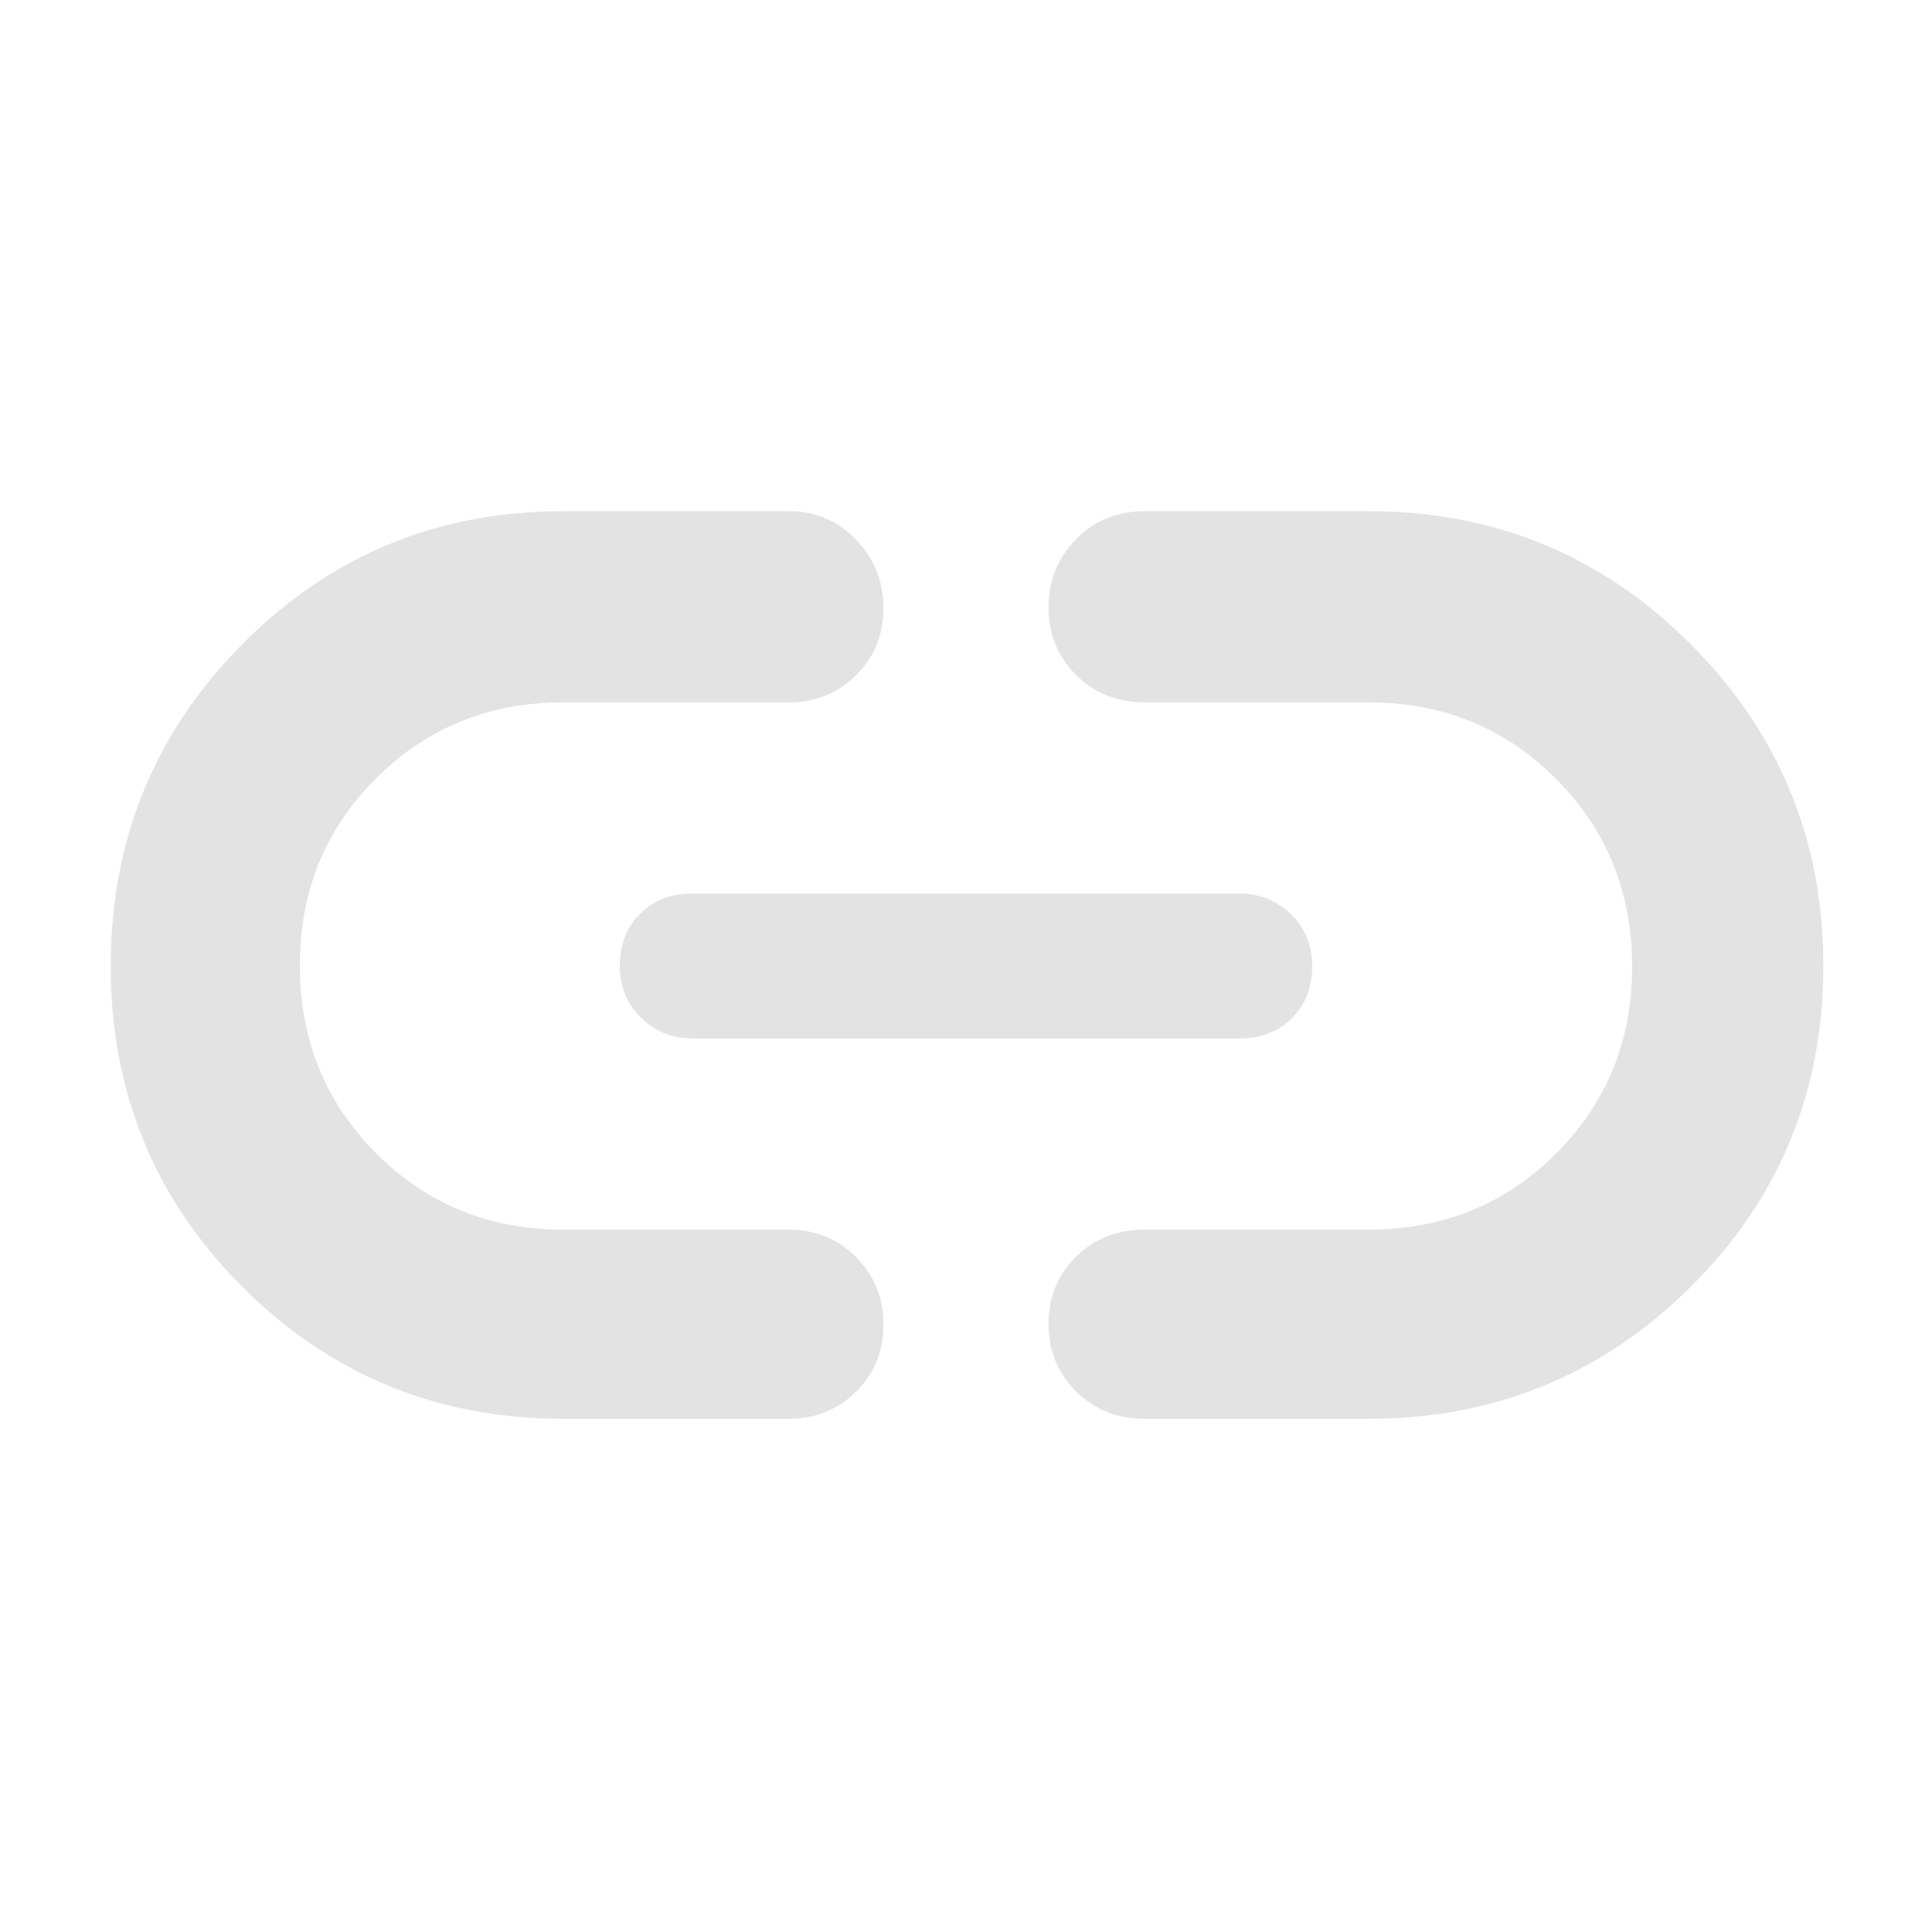
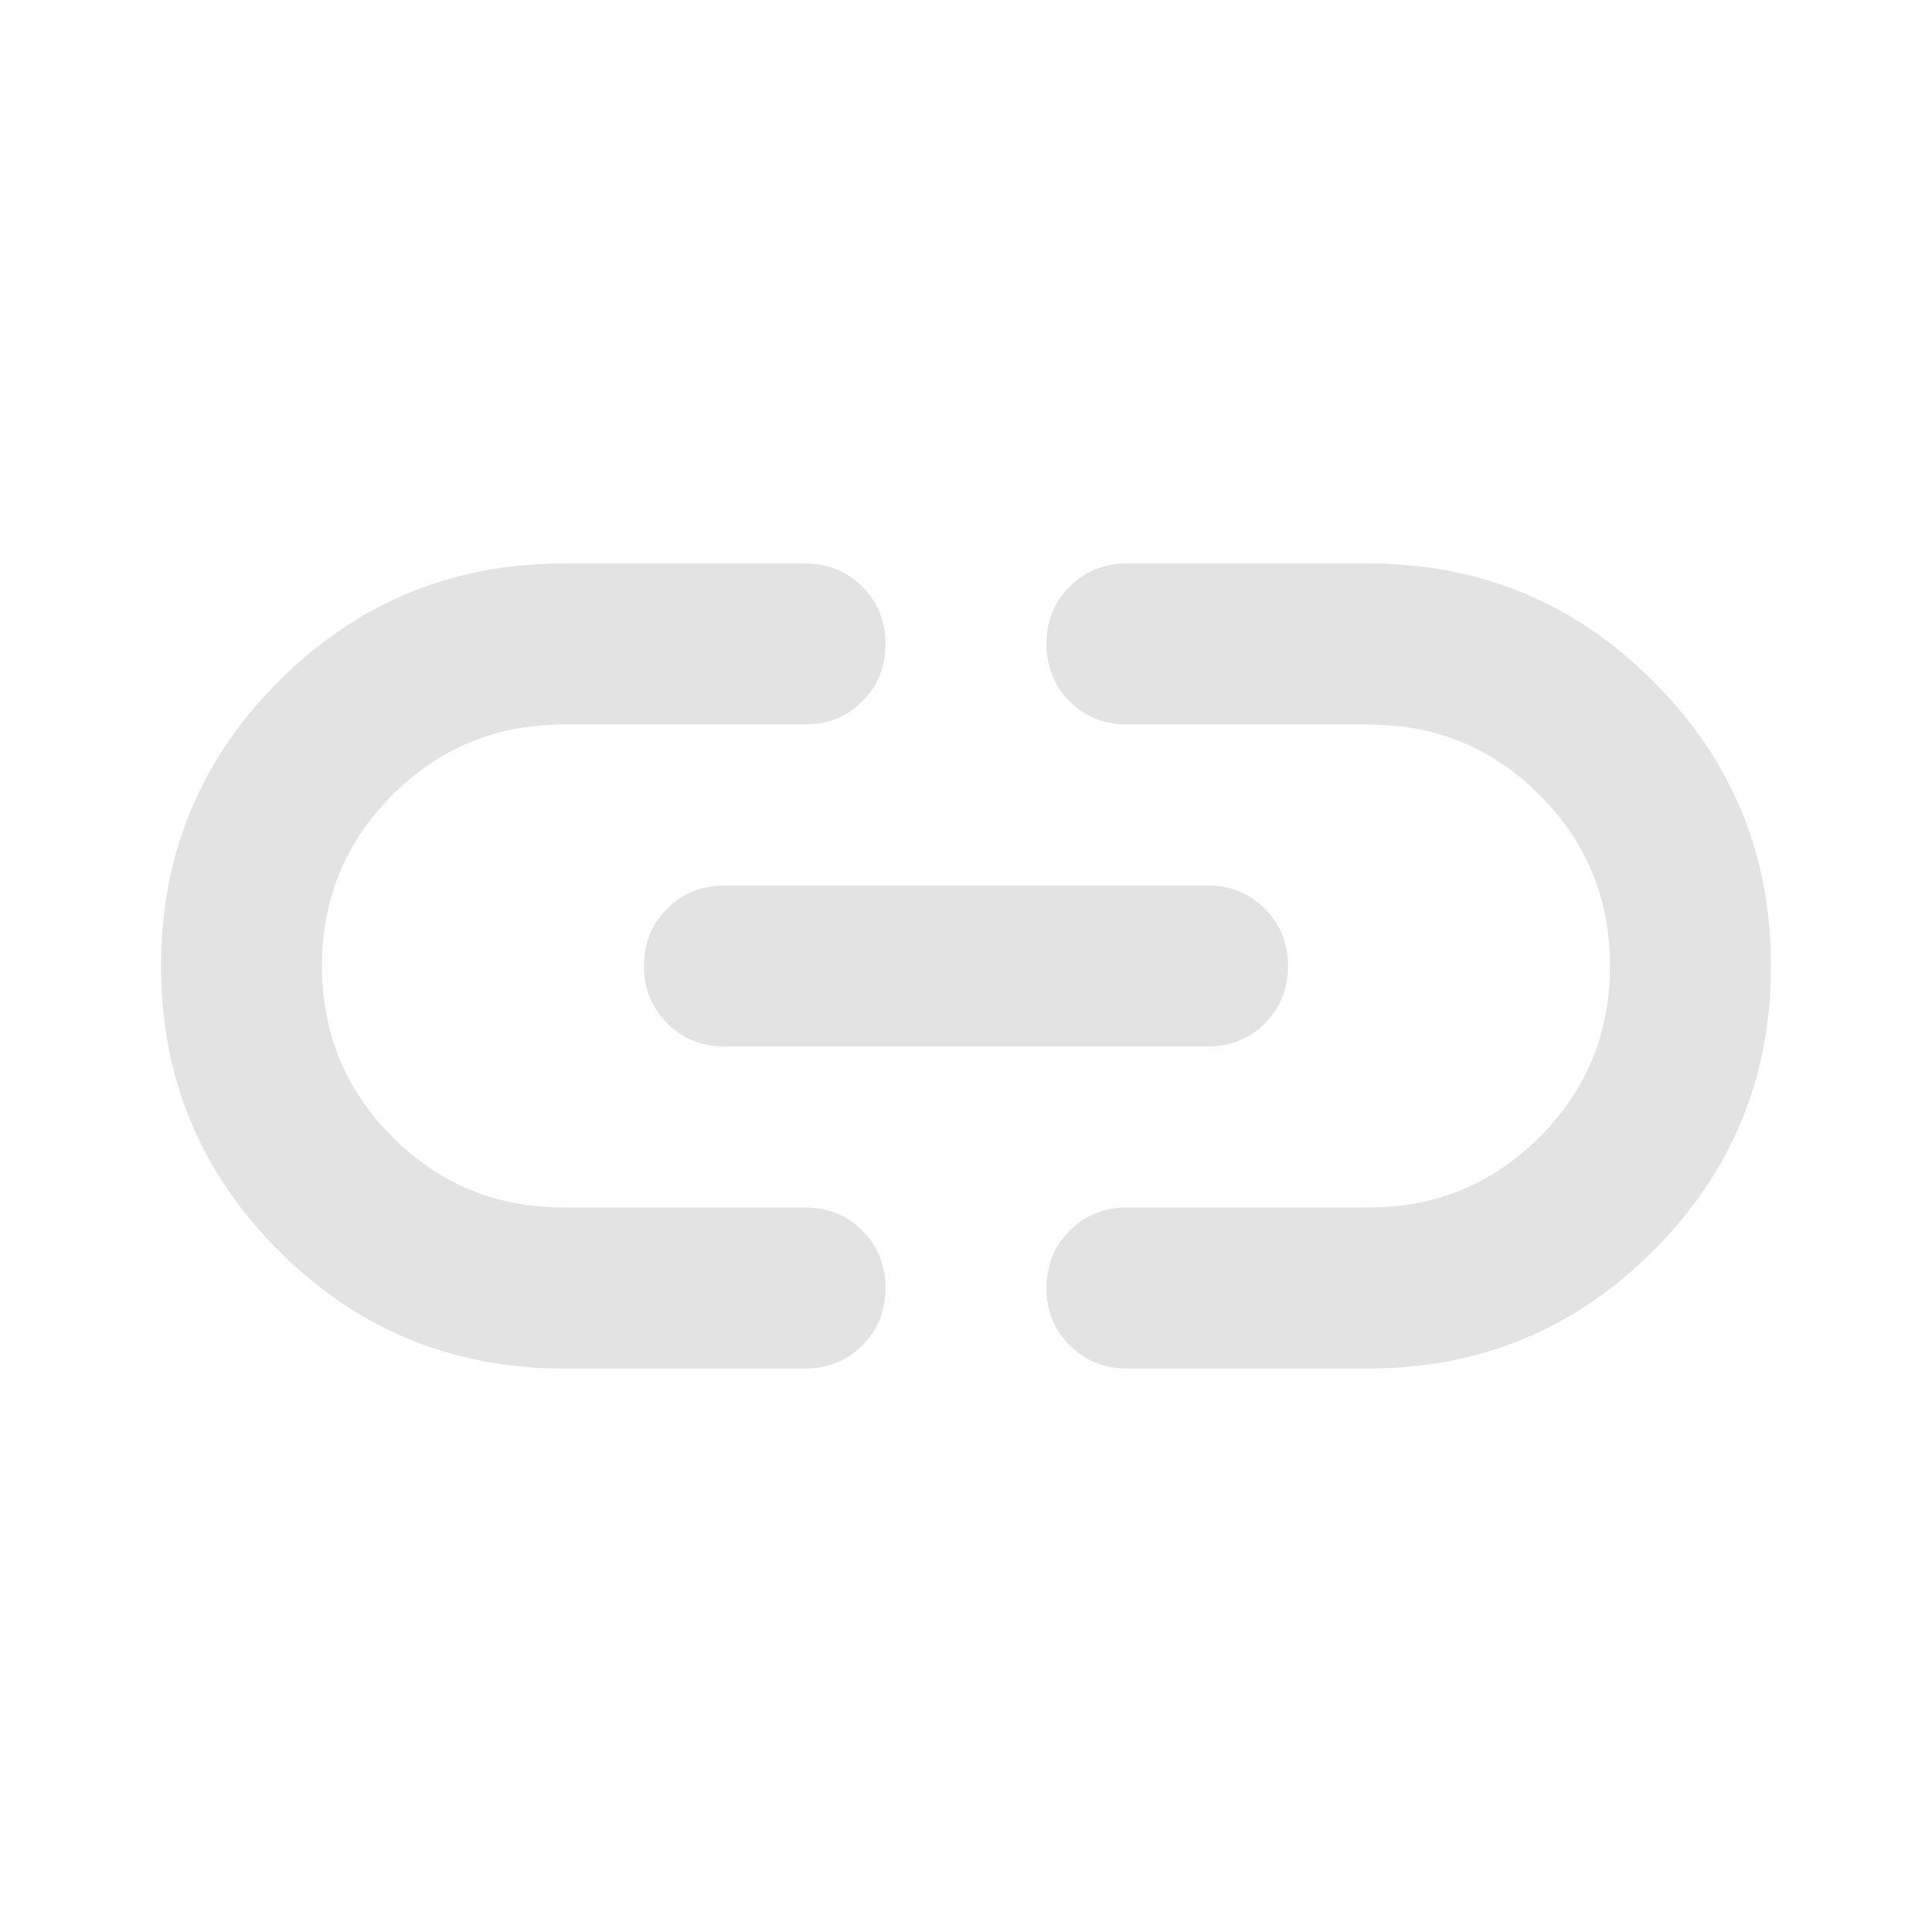
<svg xmlns="http://www.w3.org/2000/svg" height="24px" viewBox="0 -960 960 960" width="24px" fill="#e3e3e3">
-   <path d="M280-255q-94 0-159.5-65.5T55-480q0-94 65.5-160T280-706h112q19.75 0 33.38 14.18 13.62 14.17 13.62 34 0 19.82-13.62 33.32Q411.75-611 392-611H280q-55.33 0-93.17 37.76-37.83 37.77-37.83 93Q149-425 186.83-387q37.84 38 93.17 38h112q19.75 0 33.38 13.68Q439-321.65 439-301.82q0 19.82-13.62 33.32Q411.75-255 392-255H280Zm64-189q-14.75 0-25.37-10.18-10.63-10.17-10.63-26Q308-496 318.13-506q10.12-10 25.87-10h272q14.75 0 25.38 10.18 10.62 10.17 10.62 26Q652-464 641.88-454q-10.13 10-25.88 10H344Zm225 189q-20.75 0-34.37-13.68Q521-282.35 521-302.18q0-19.82 13.63-33.32Q548.25-349 569-349h111q55.33 0 93.17-37.76 37.83-37.77 37.83-93Q811-535 773.17-573q-37.84-38-93.17-38H569q-20.75 0-34.37-13.68Q521-638.35 521-658.18 521-678 534.63-692q13.62-14 34.37-14h111q94 0 160 66t66 160q0 94-66 159.5T680-255H569Z" />
+   <path d="M280-280q-83 0-141.5-58.5T80-480q0-83 58.5-141.5T280-680h120q17 0 28.5 11.5T440-640q0 17-11.5 28.5T400-600H280q-50 0-85 35t-35 85q0 50 35 85t85 35h120q17 0 28.5 11.5T440-320q0 17-11.5 28.5T400-280H280Zm80-160q-17 0-28.5-11.5T320-480q0-17 11.5-28.5T360-520h240q17 0 28.5 11.5T640-480q0 17-11.5 28.5T600-440H360Zm200 160q-17 0-28.5-11.5T520-320q0-17 11.5-28.5T560-360h120q50 0 85-35t35-85q0-50-35-85t-85-35H560q-17 0-28.5-11.5T520-640q0-17 11.5-28.5T560-680h120q83 0 141.5 58.5T880-480q0 83-58.5 141.5T680-280H560Z" />
</svg>
